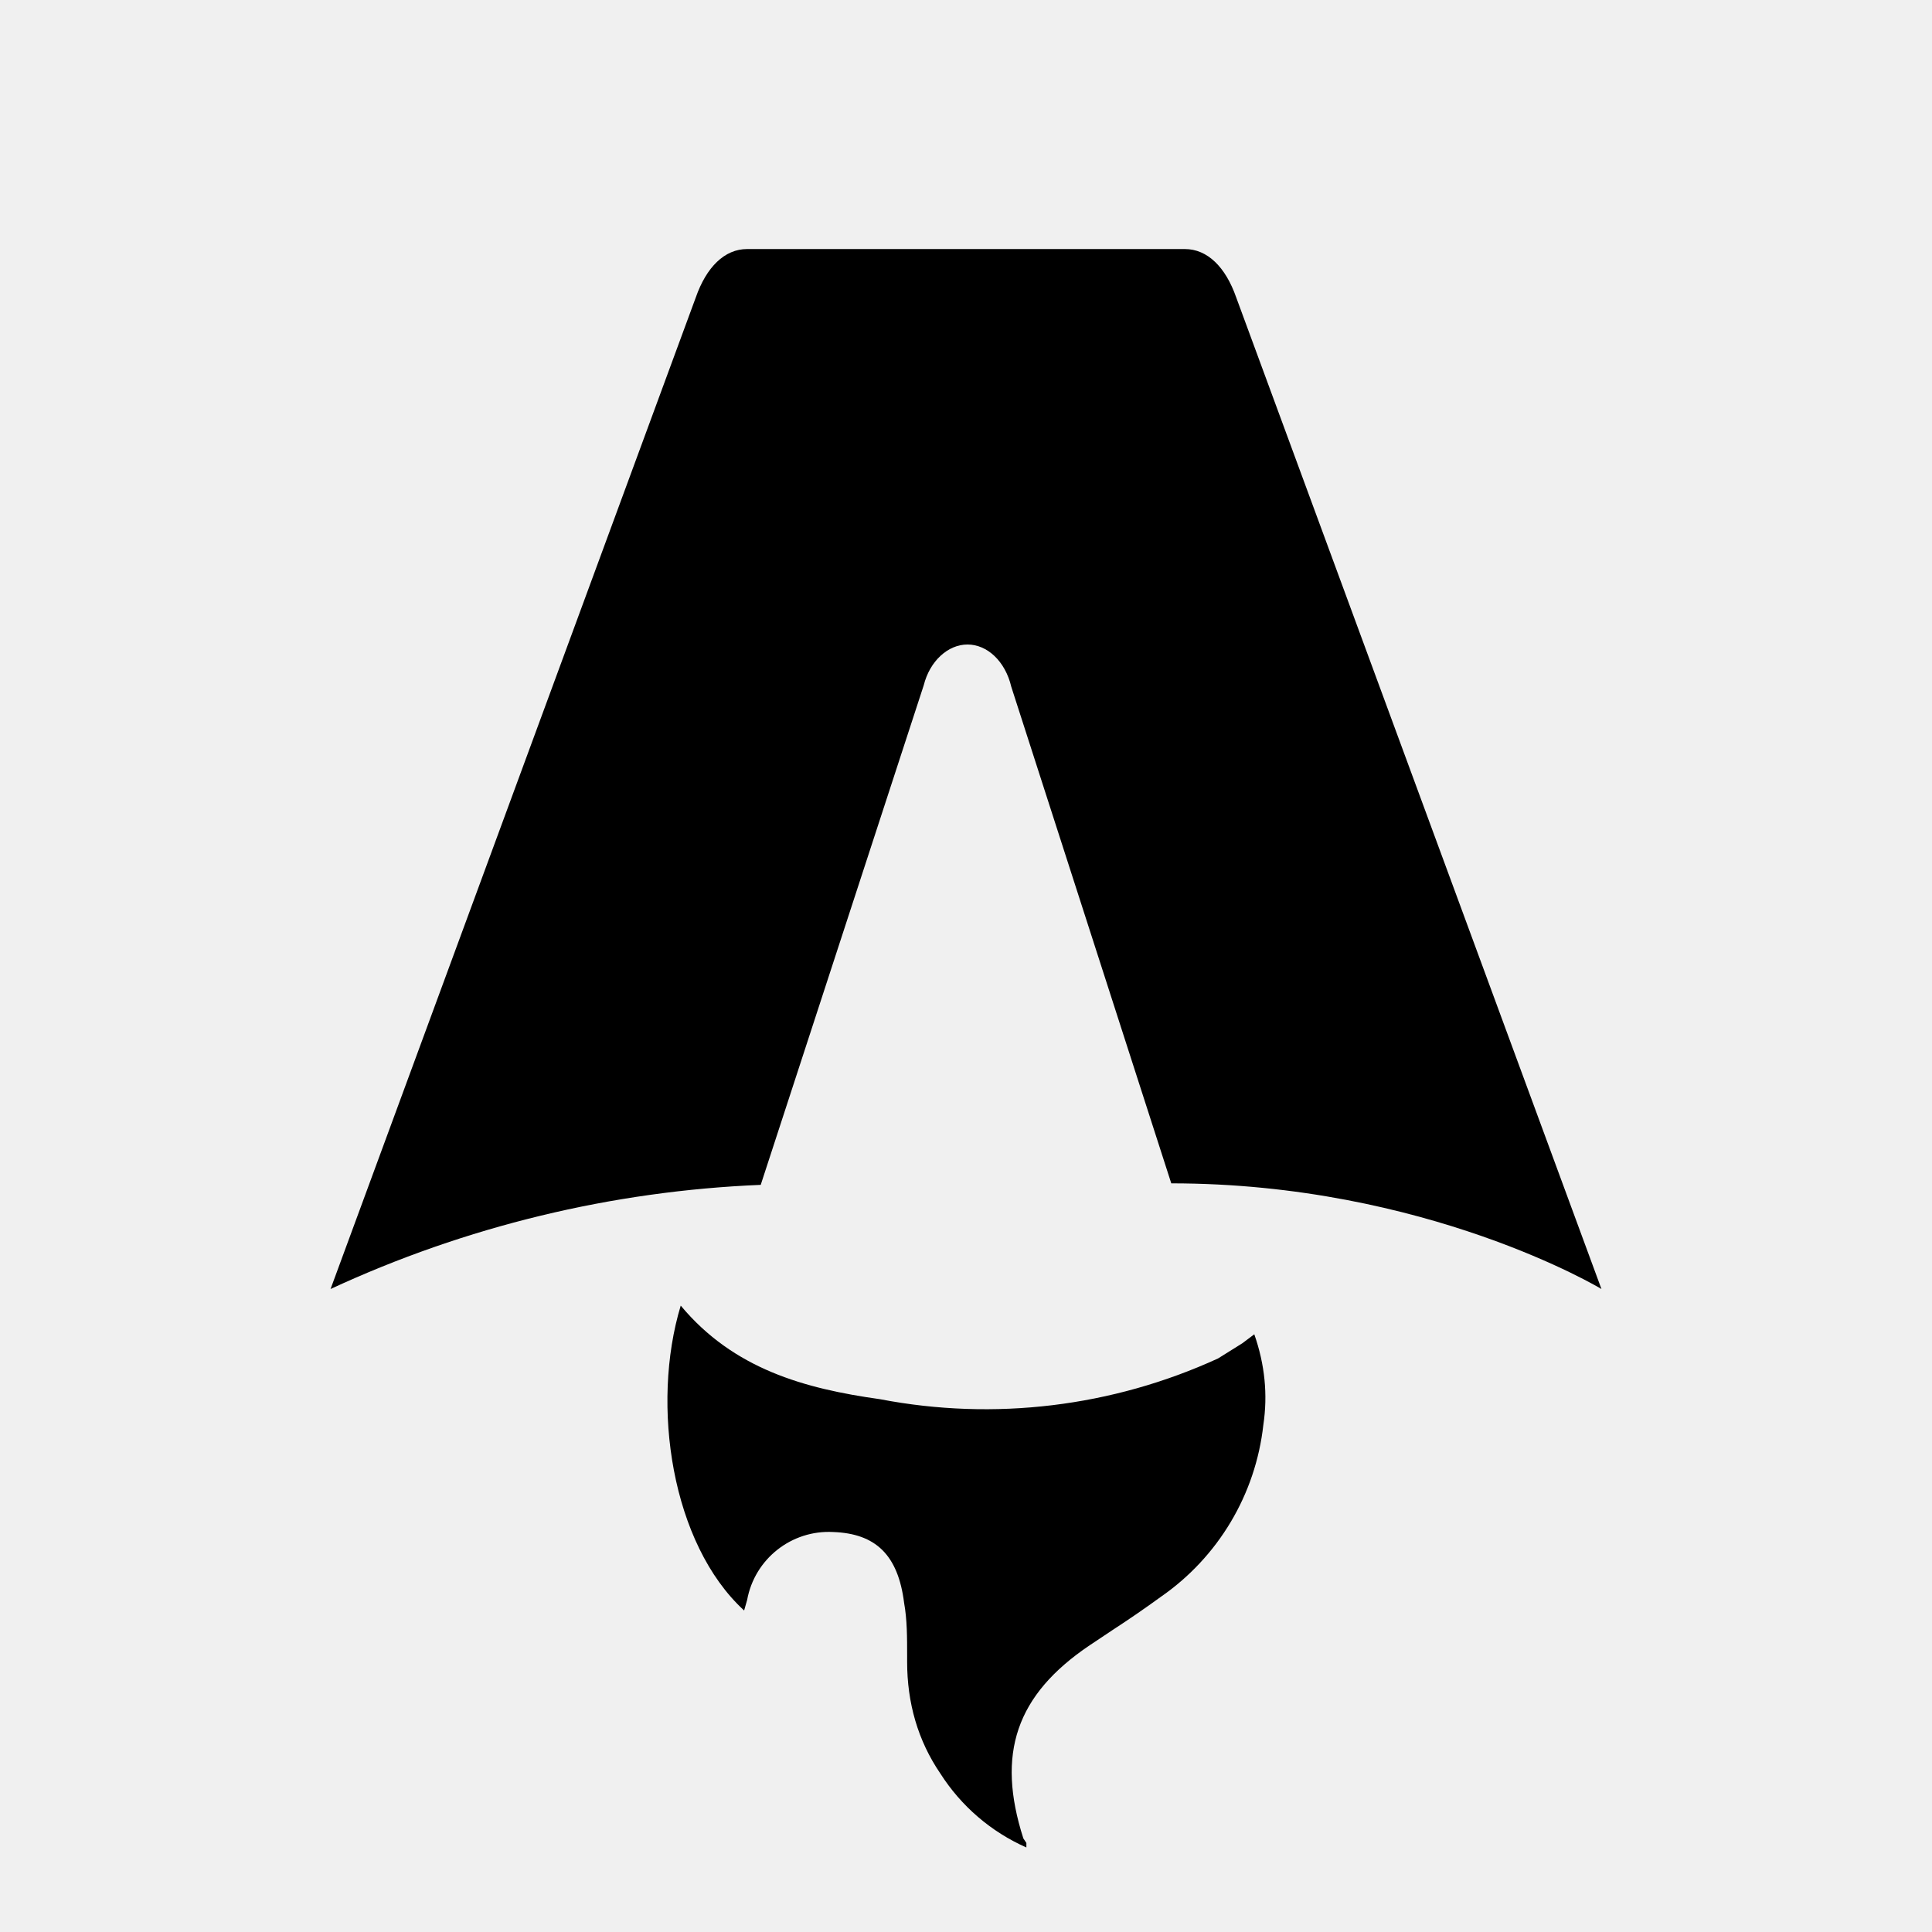
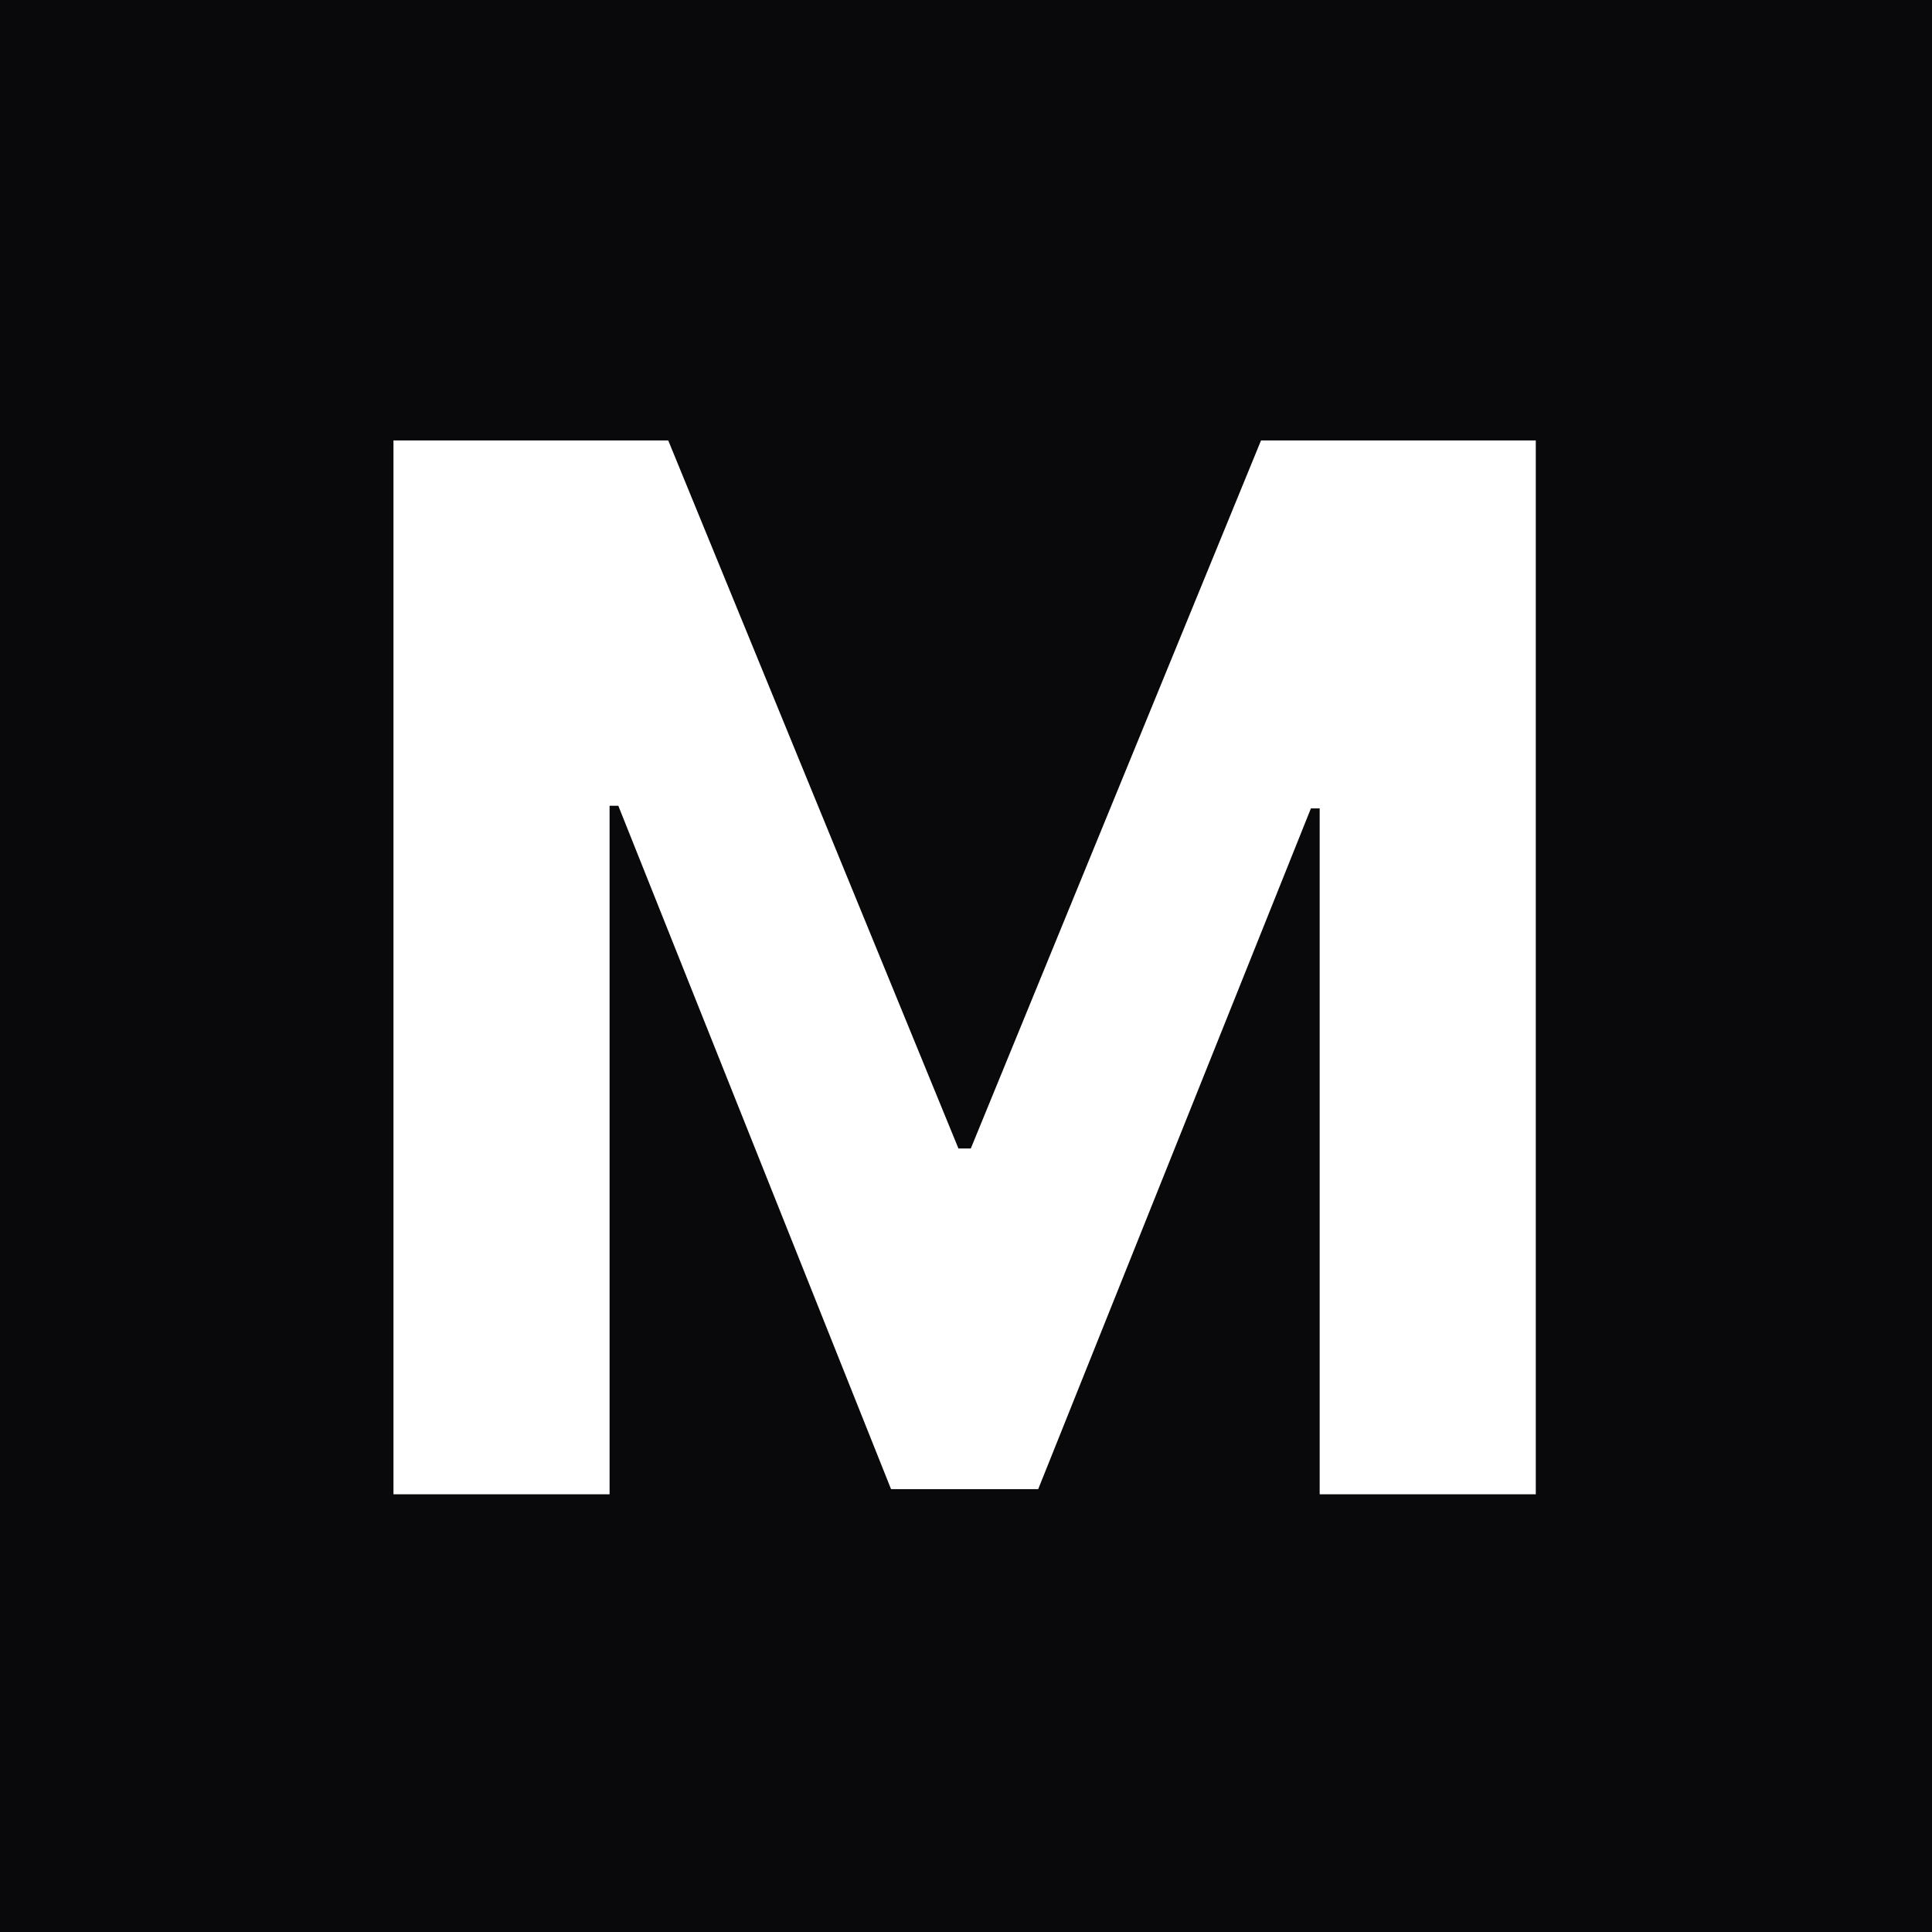
- <svg xmlns="http://www.w3.org/2000/svg" fill="none" viewBox="0 0 128 128">
-   <path d="M50.4 78.5a75.1 75.1 0 0 0-28.5 6.9l24.2-65.7c.7-2 1.9-3.2 3.4-3.2h29c1.5 0 2.7 1.2 3.4 3.2l24.2 65.7s-11.6-7-28.5-7L67 45.5c-.4-1.7-1.6-2.8-2.9-2.8-1.3 0-2.5 1.1-2.9 2.7L50.4 78.5Zm-1.1 28.2Zm-4.2-20.2c-2 6.6-.6 15.8 4.2 20.2a17.5 17.5 0 0 1 .2-.7 5.5 5.5 0 0 1 5.7-4.5c2.8.1 4.3 1.5 4.7 4.7.2 1.1.2 2.3.2 3.5v.4c0 2.7.7 5.2 2.2 7.4a13 13 0 0 0 5.7 4.9v-.3l-.2-.3c-1.8-5.6-.5-9.5 4.4-12.8l1.5-1a73 73 0 0 0 3.2-2.2 16 16 0 0 0 6.8-11.4c.3-2 .1-4-.6-6l-.8.6-1.6 1a37 37 0 0 1-22.4 2.7c-5-.7-9.7-2-13.2-6.2Z" />
-   <style>
-         path { fill: #000; }
-         @media (prefers-color-scheme: dark) {
-             path { fill: #FFF; }
-         }
-     </style>
+ <svg xmlns="http://www.w3.org/2000/svg" width="128" height="128" viewBox="0 0 128 128" fill="none">
+   <rect width="128" height="128" fill="#09090B" />
+   <path d="M26.068 29.182H44.273L63.5 76.091H64.318L83.546 29.182H101.75V99H87.432V53.557H86.852L68.784 98.659H59.034L40.966 53.386H40.386V99H26.068V29.182Z" fill="white" />
</svg>
